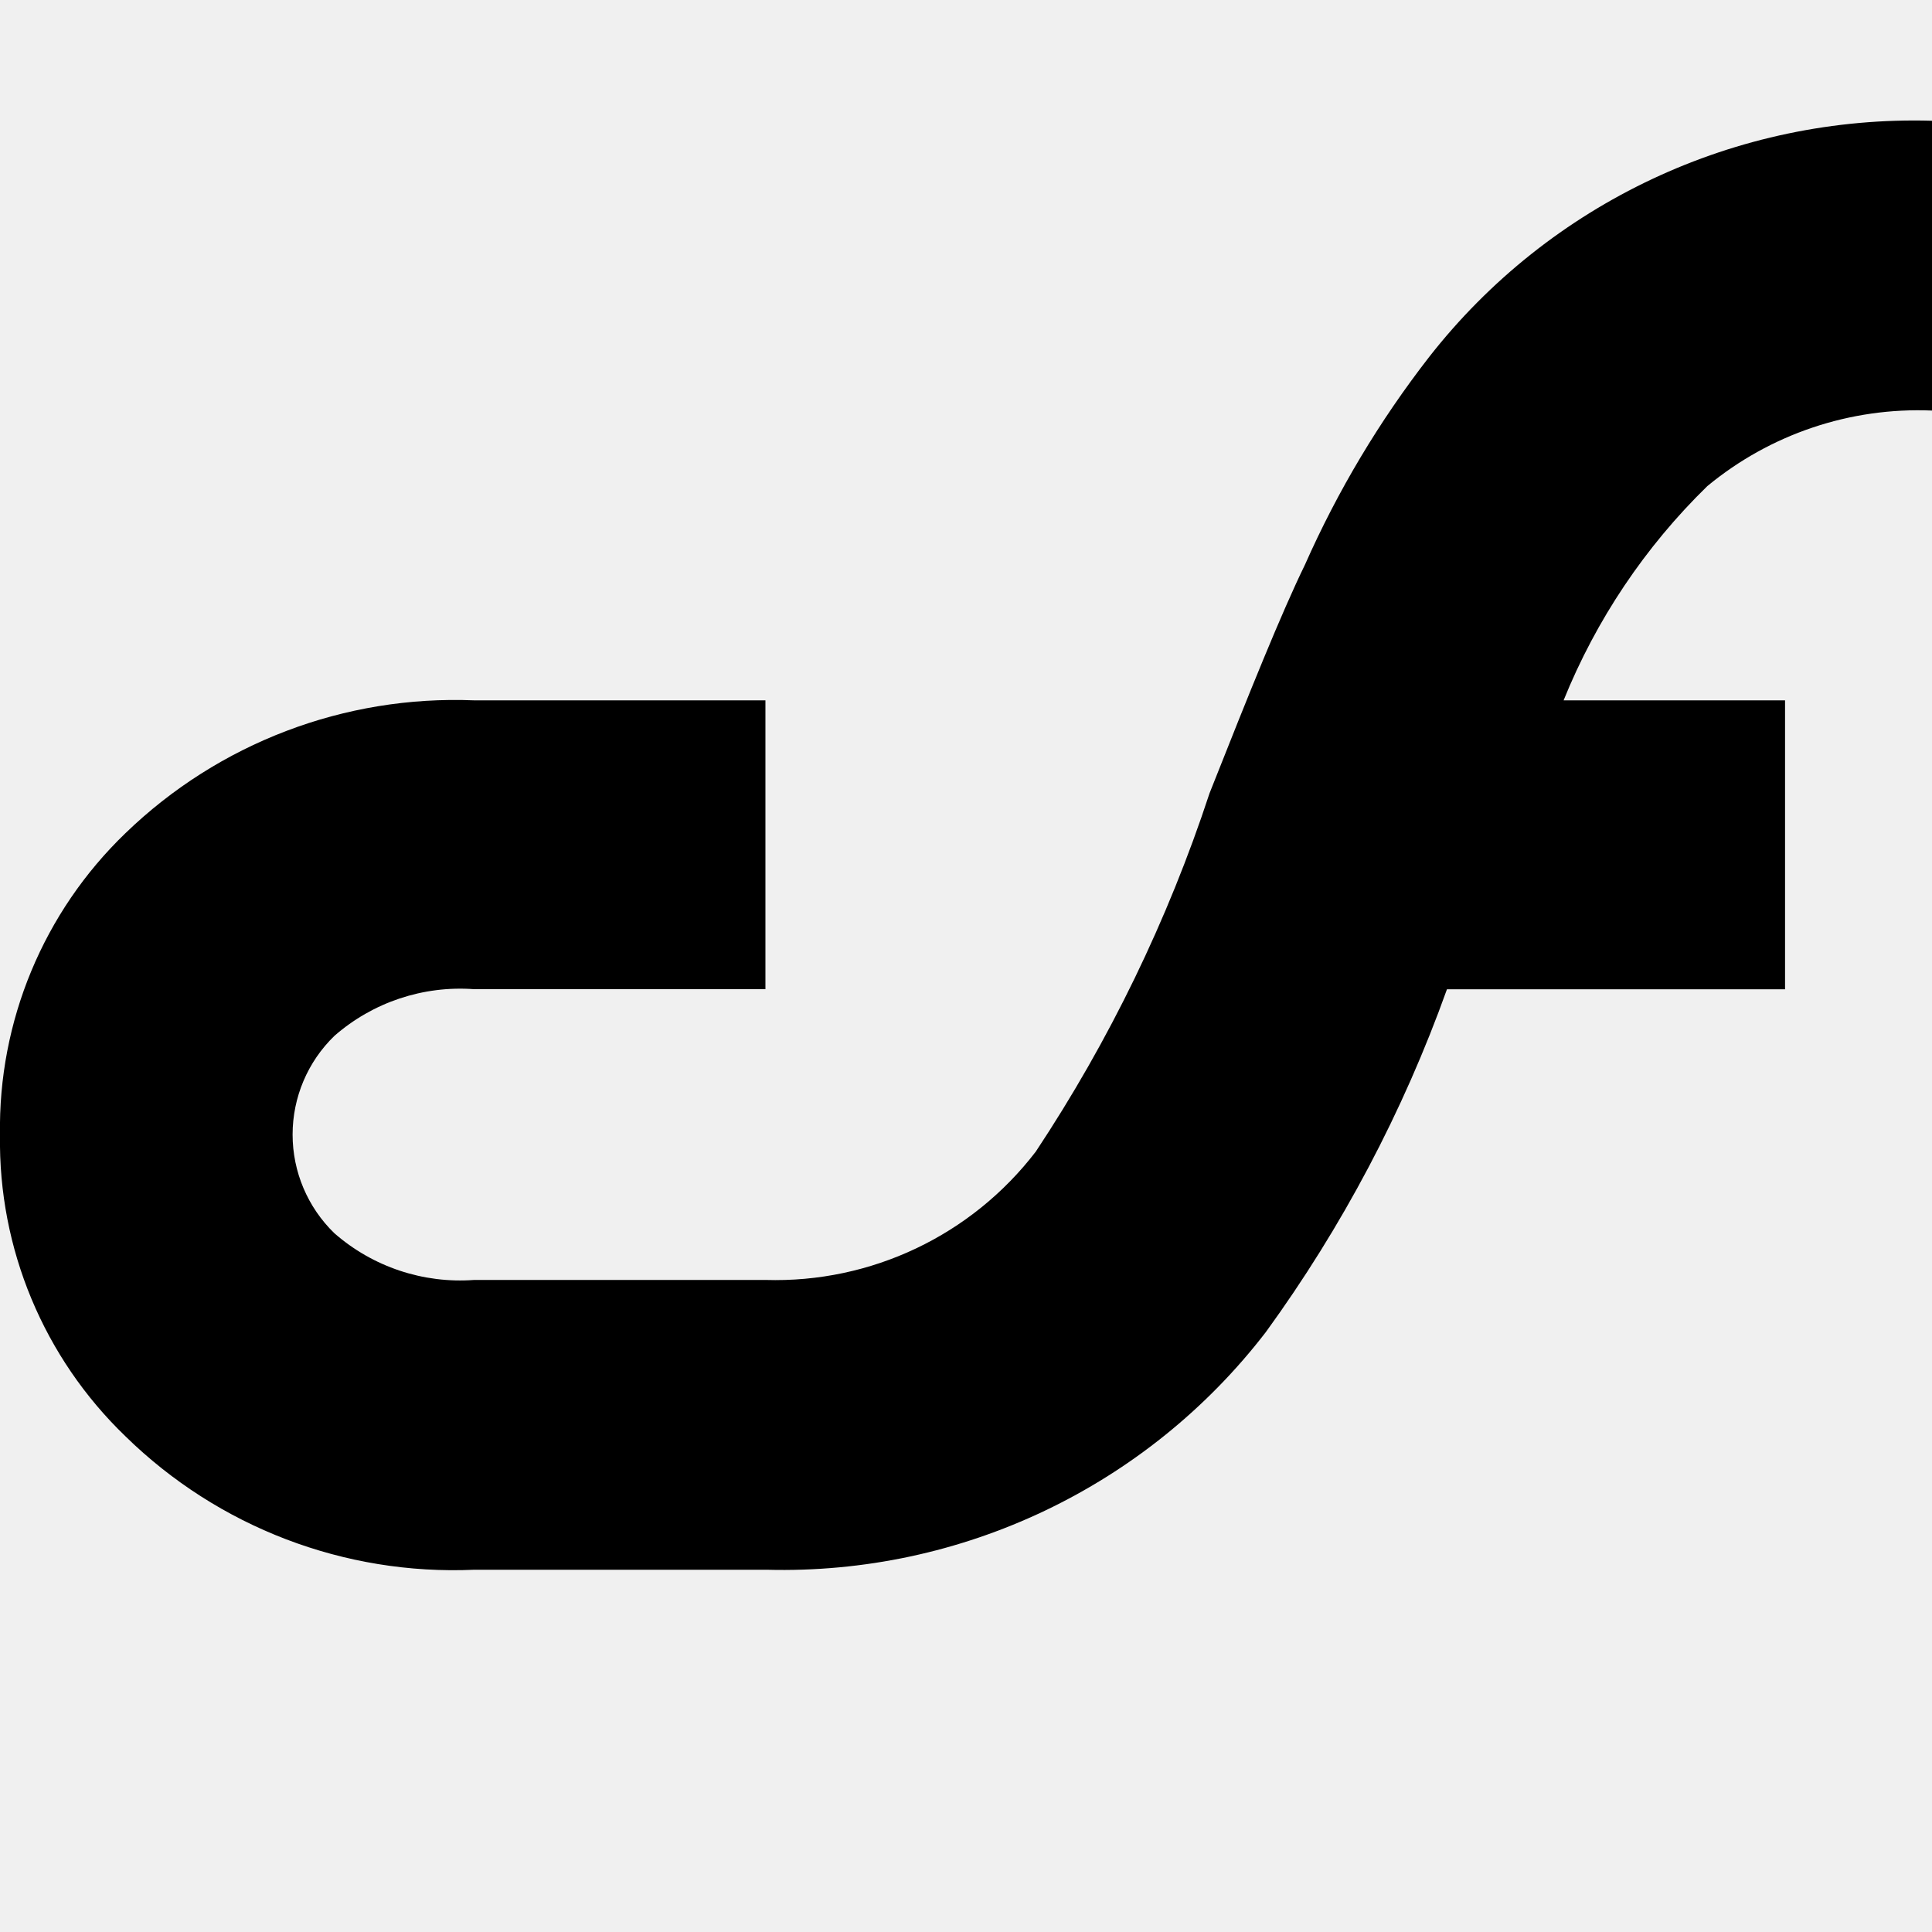
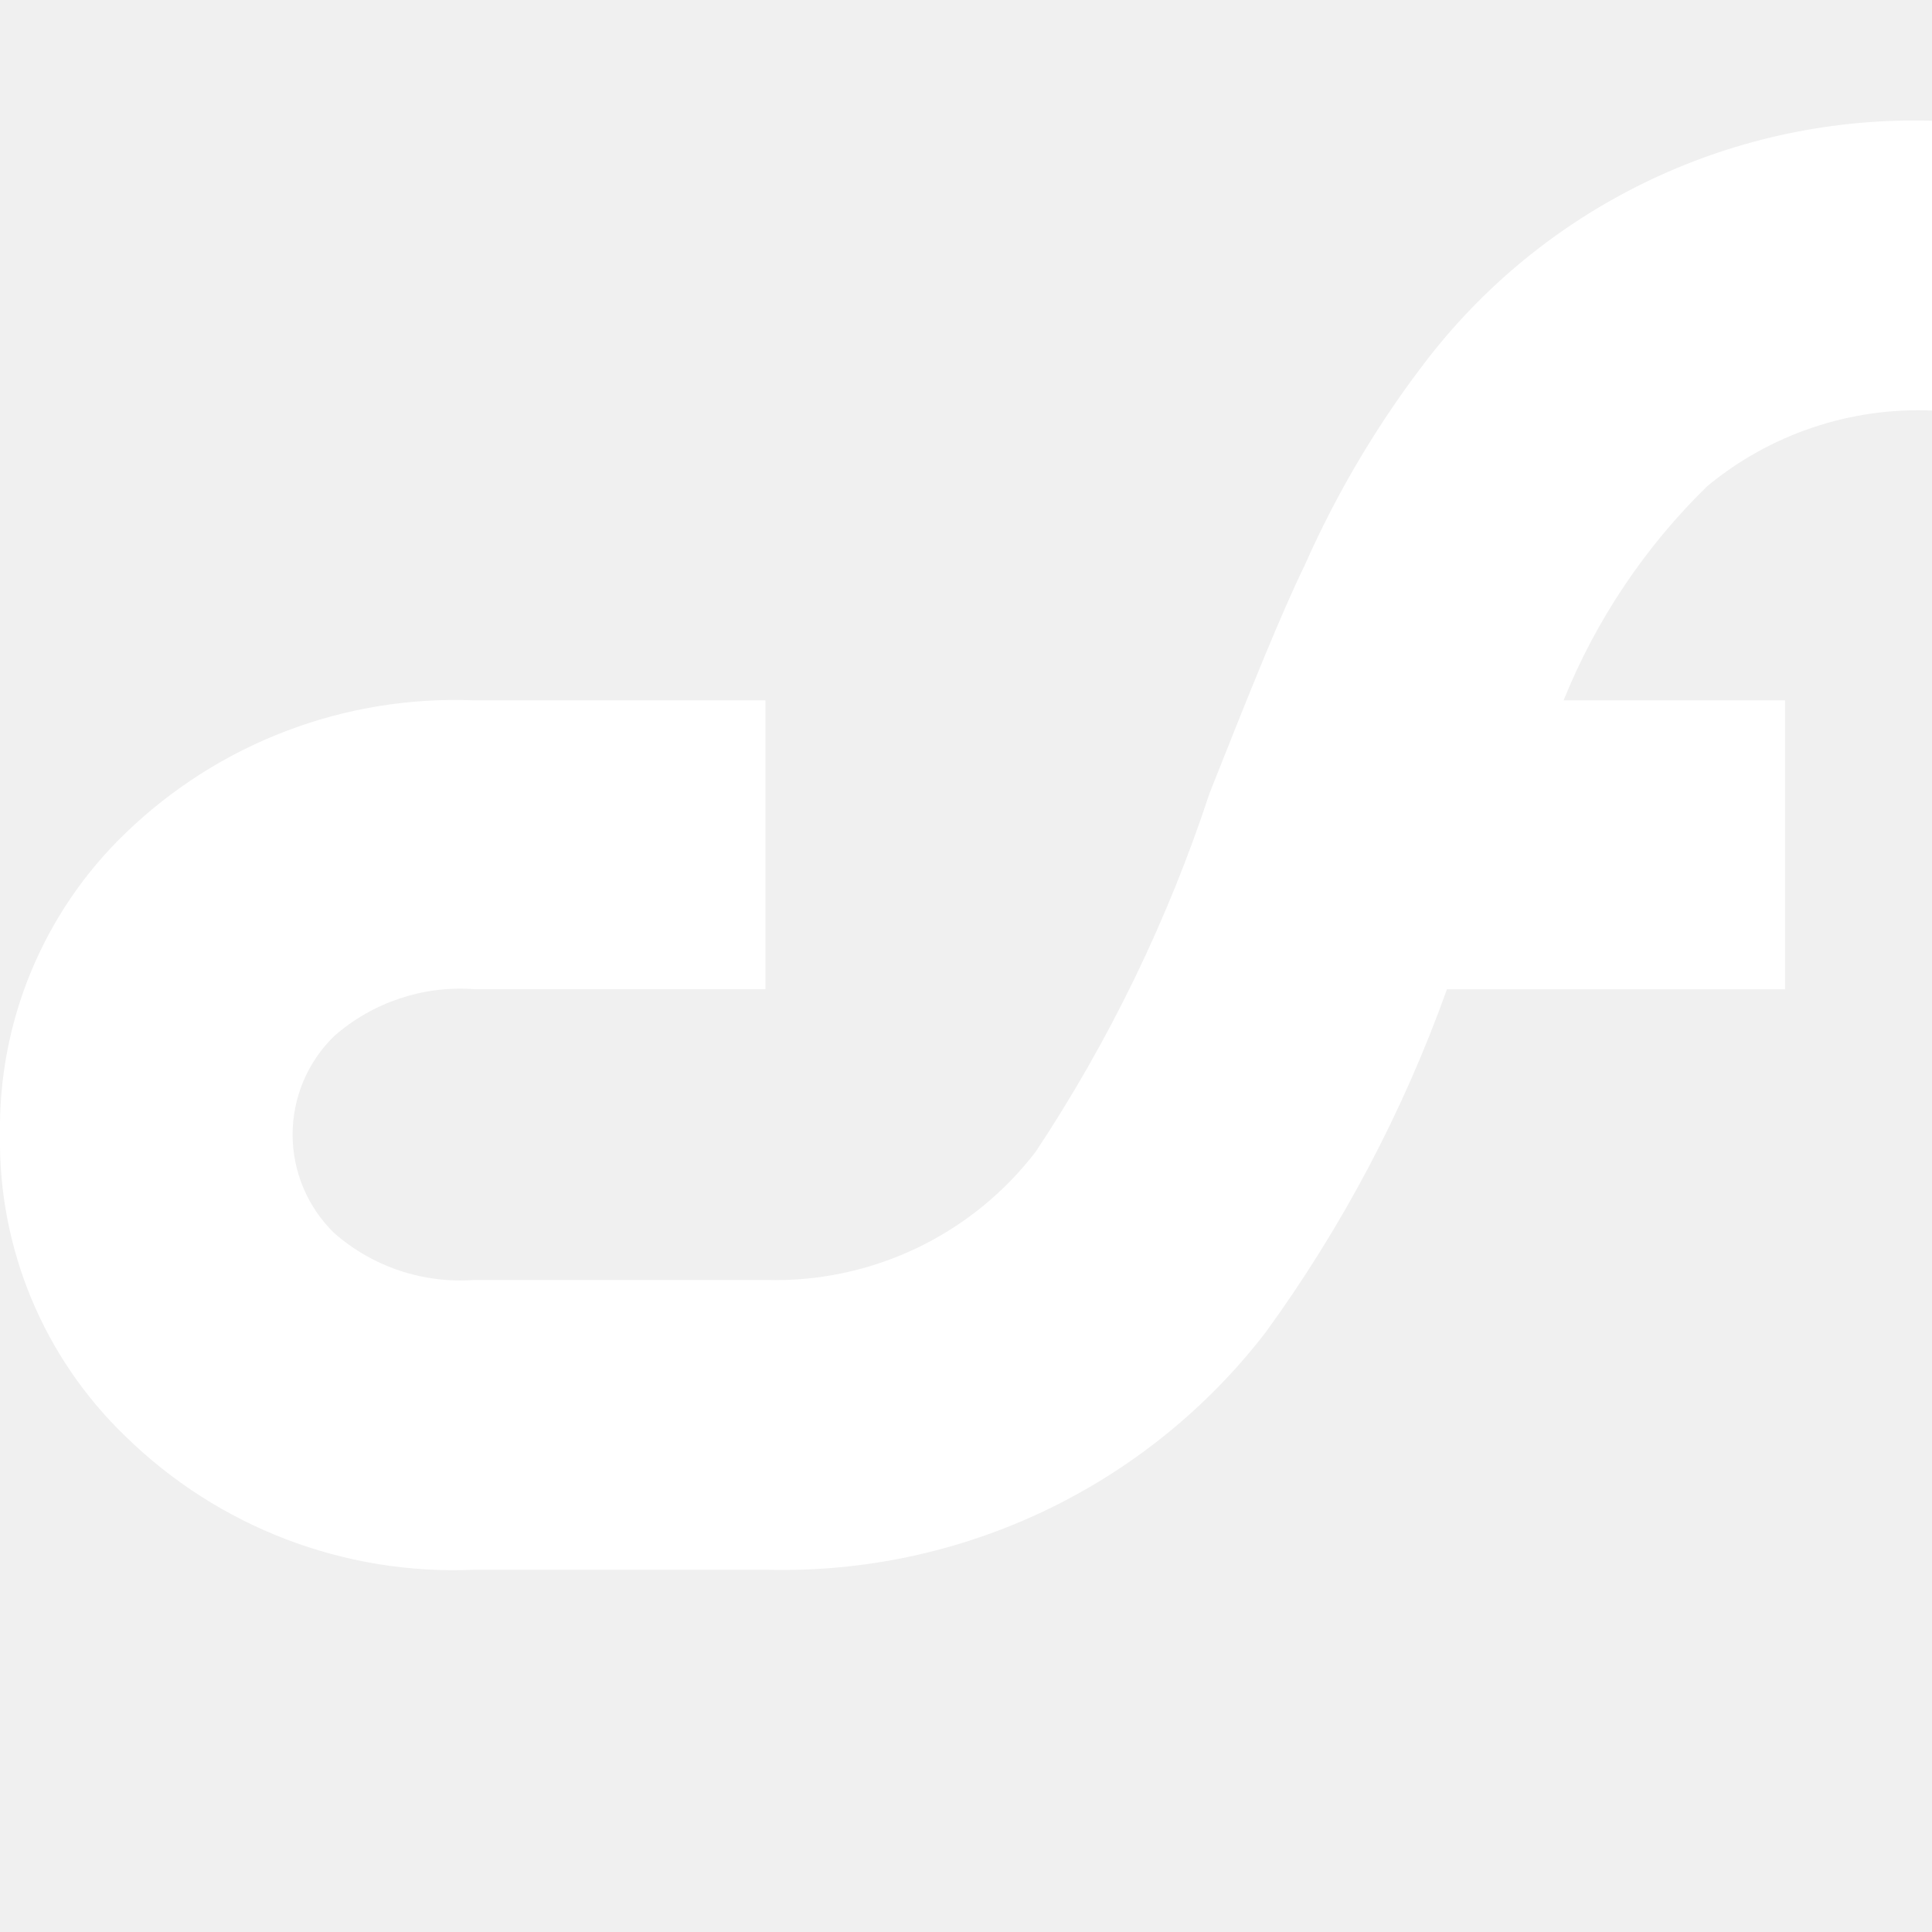
<svg xmlns="http://www.w3.org/2000/svg" viewBox="0 0 16 16">
  <defs>
    <style>
      .i-color {
-         fill: #000;
+         fill: #FFFFFF;
        fill-rule: evenodd;
      }
    </style>
  </defs>
  <path class="i-color" d="M3.927,14H6.35a5.048,5.048,0,0,0,4.133-1.968,11.319,11.319,0,0,0,1.5-2.839h2.8V6.8H12.949a5.2,5.2,0,0,1,1.19-1.774A2.74,2.74,0,0,1,16,4.4V2a5.1,5.1,0,0,0-4.165,1.957,8.251,8.251,0,0,0-1.028,1.72c-0.195.4-.454,1.043-0.79,1.892a12.363,12.363,0,0,1-1.439,2.968A2.716,2.716,0,0,1,6.339,11.6H3.927a1.582,1.582,0,0,1-1.158-.387,1.138,1.138,0,0,1,0-1.634,1.582,1.582,0,0,1,1.158-.387H6.339V6.8H3.927A3.926,3.926,0,0,0,1.039,7.9,3.39,3.39,0,0,0,0,10.4a3.39,3.39,0,0,0,1.039,2.495A3.884,3.884,0,0,0,3.927,14h0Z" transform="translate(0 -1)" />
</svg>
